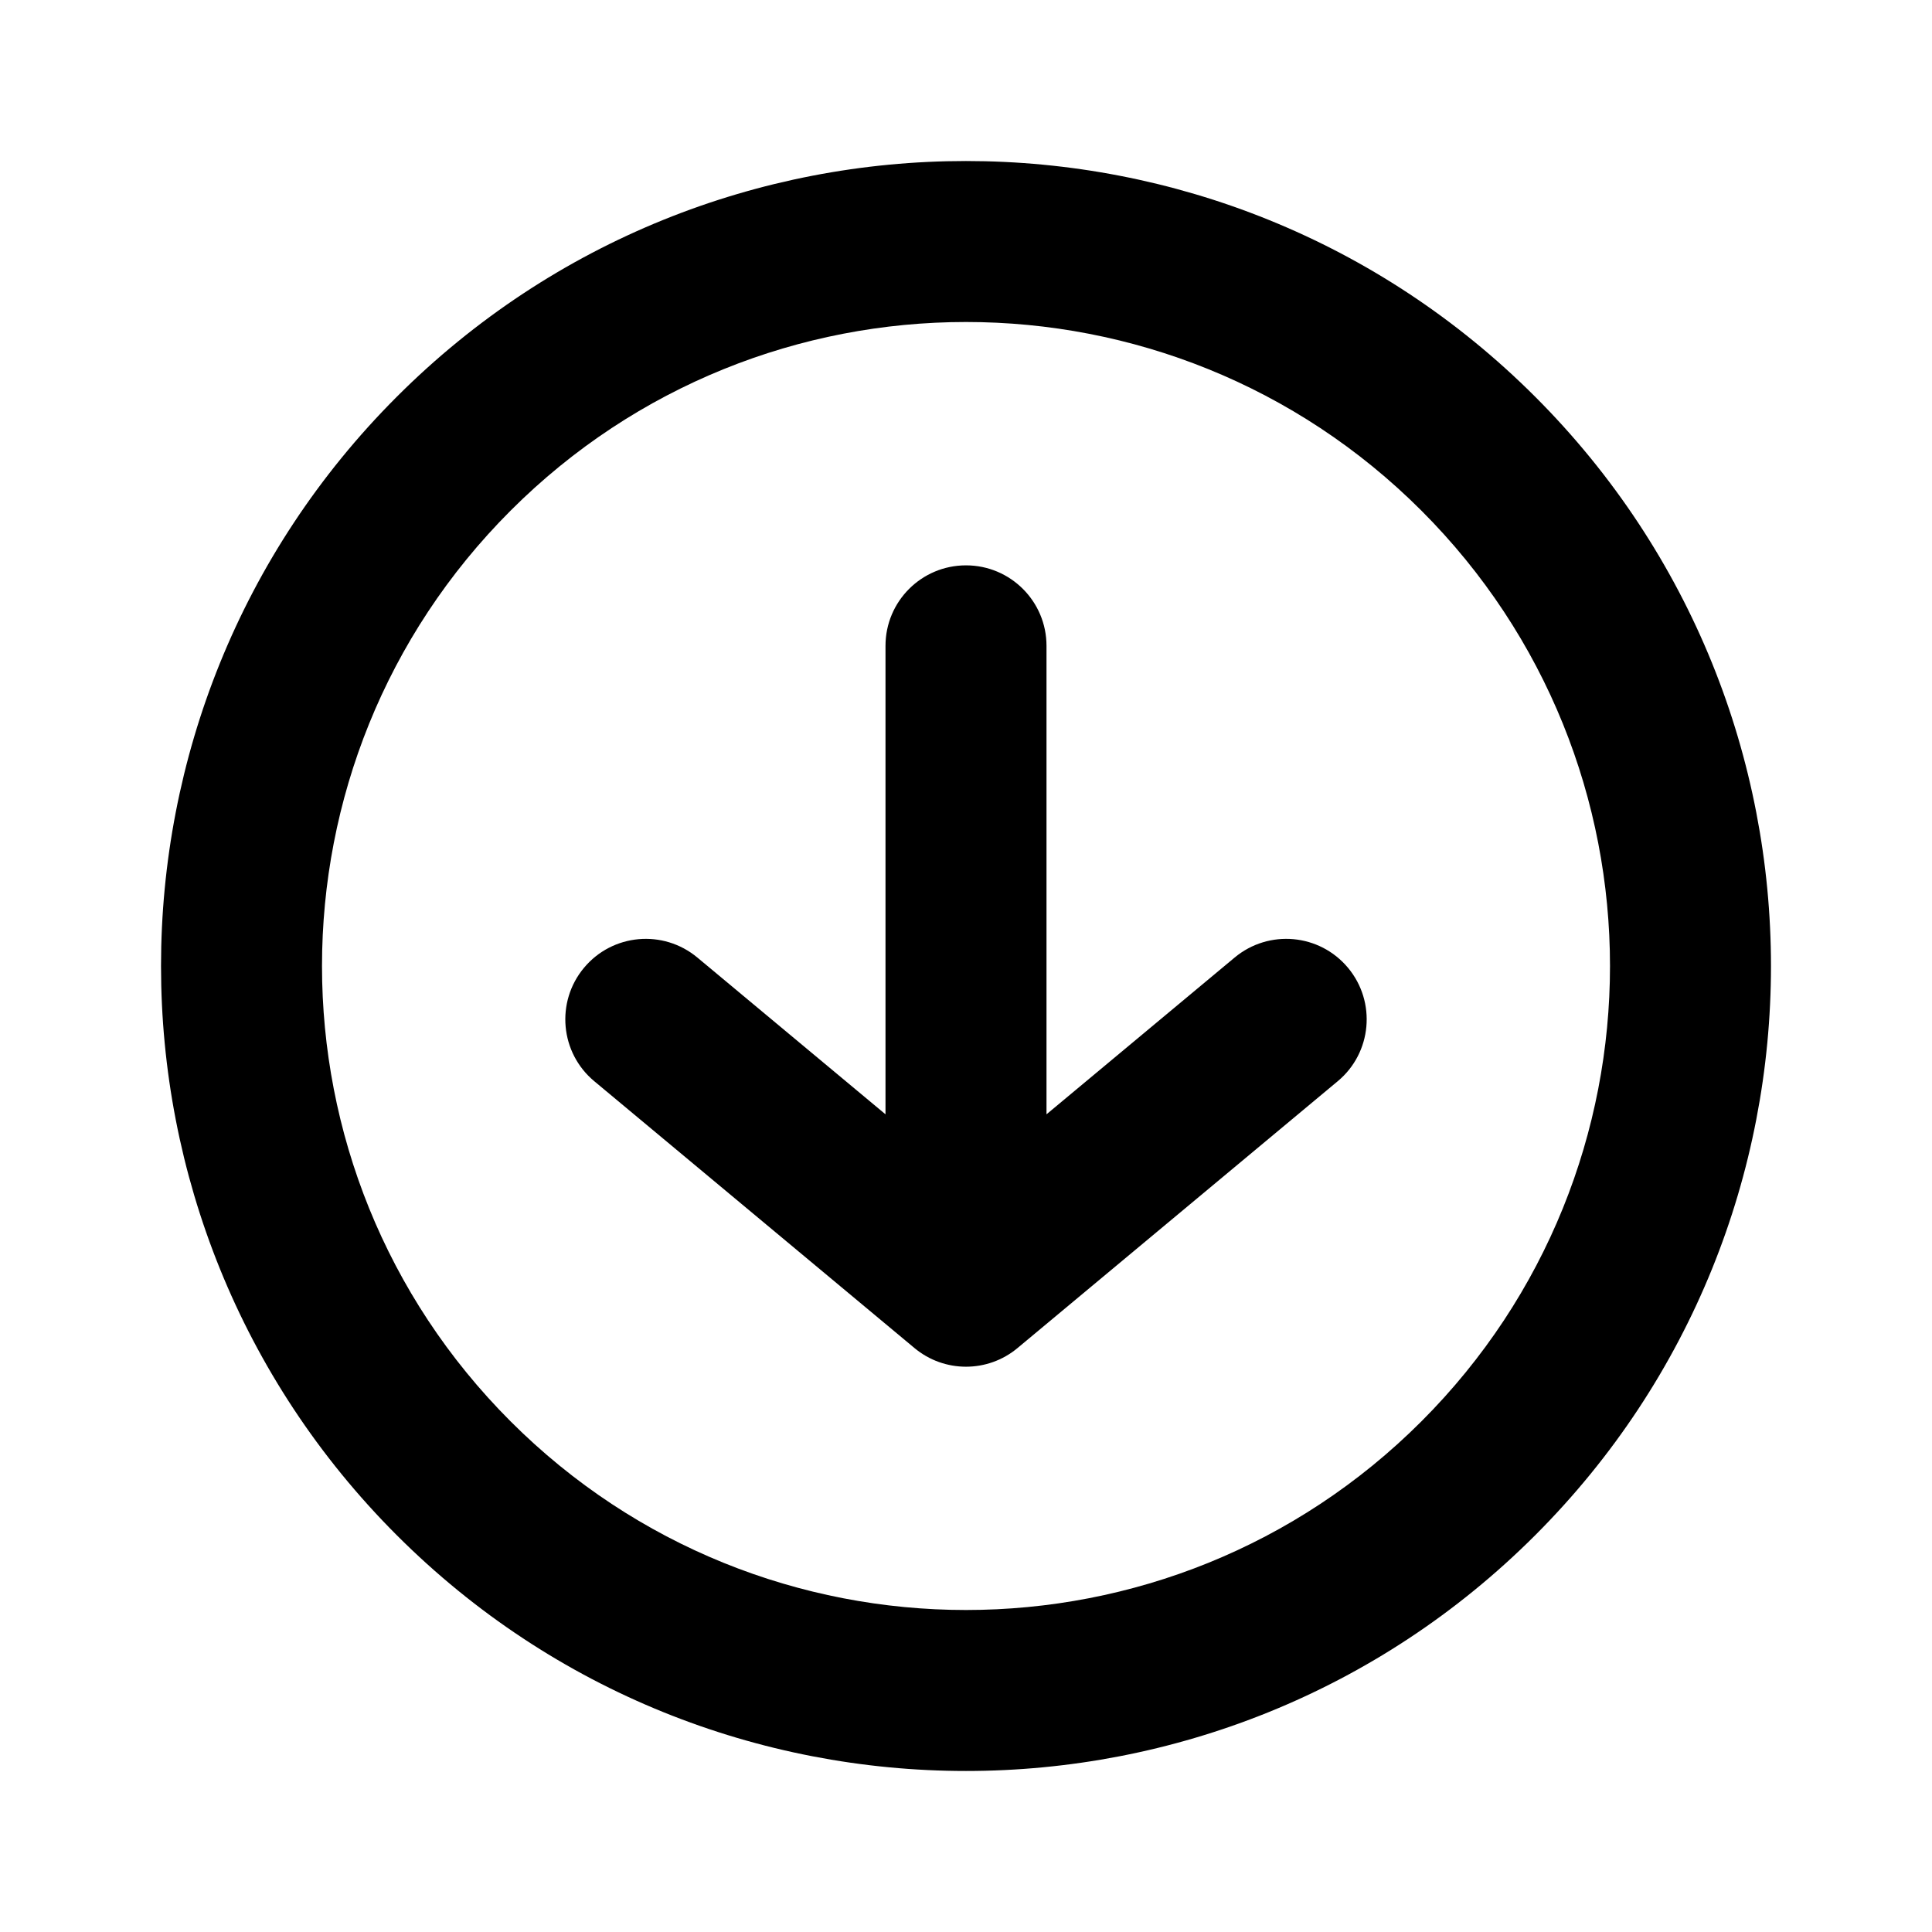
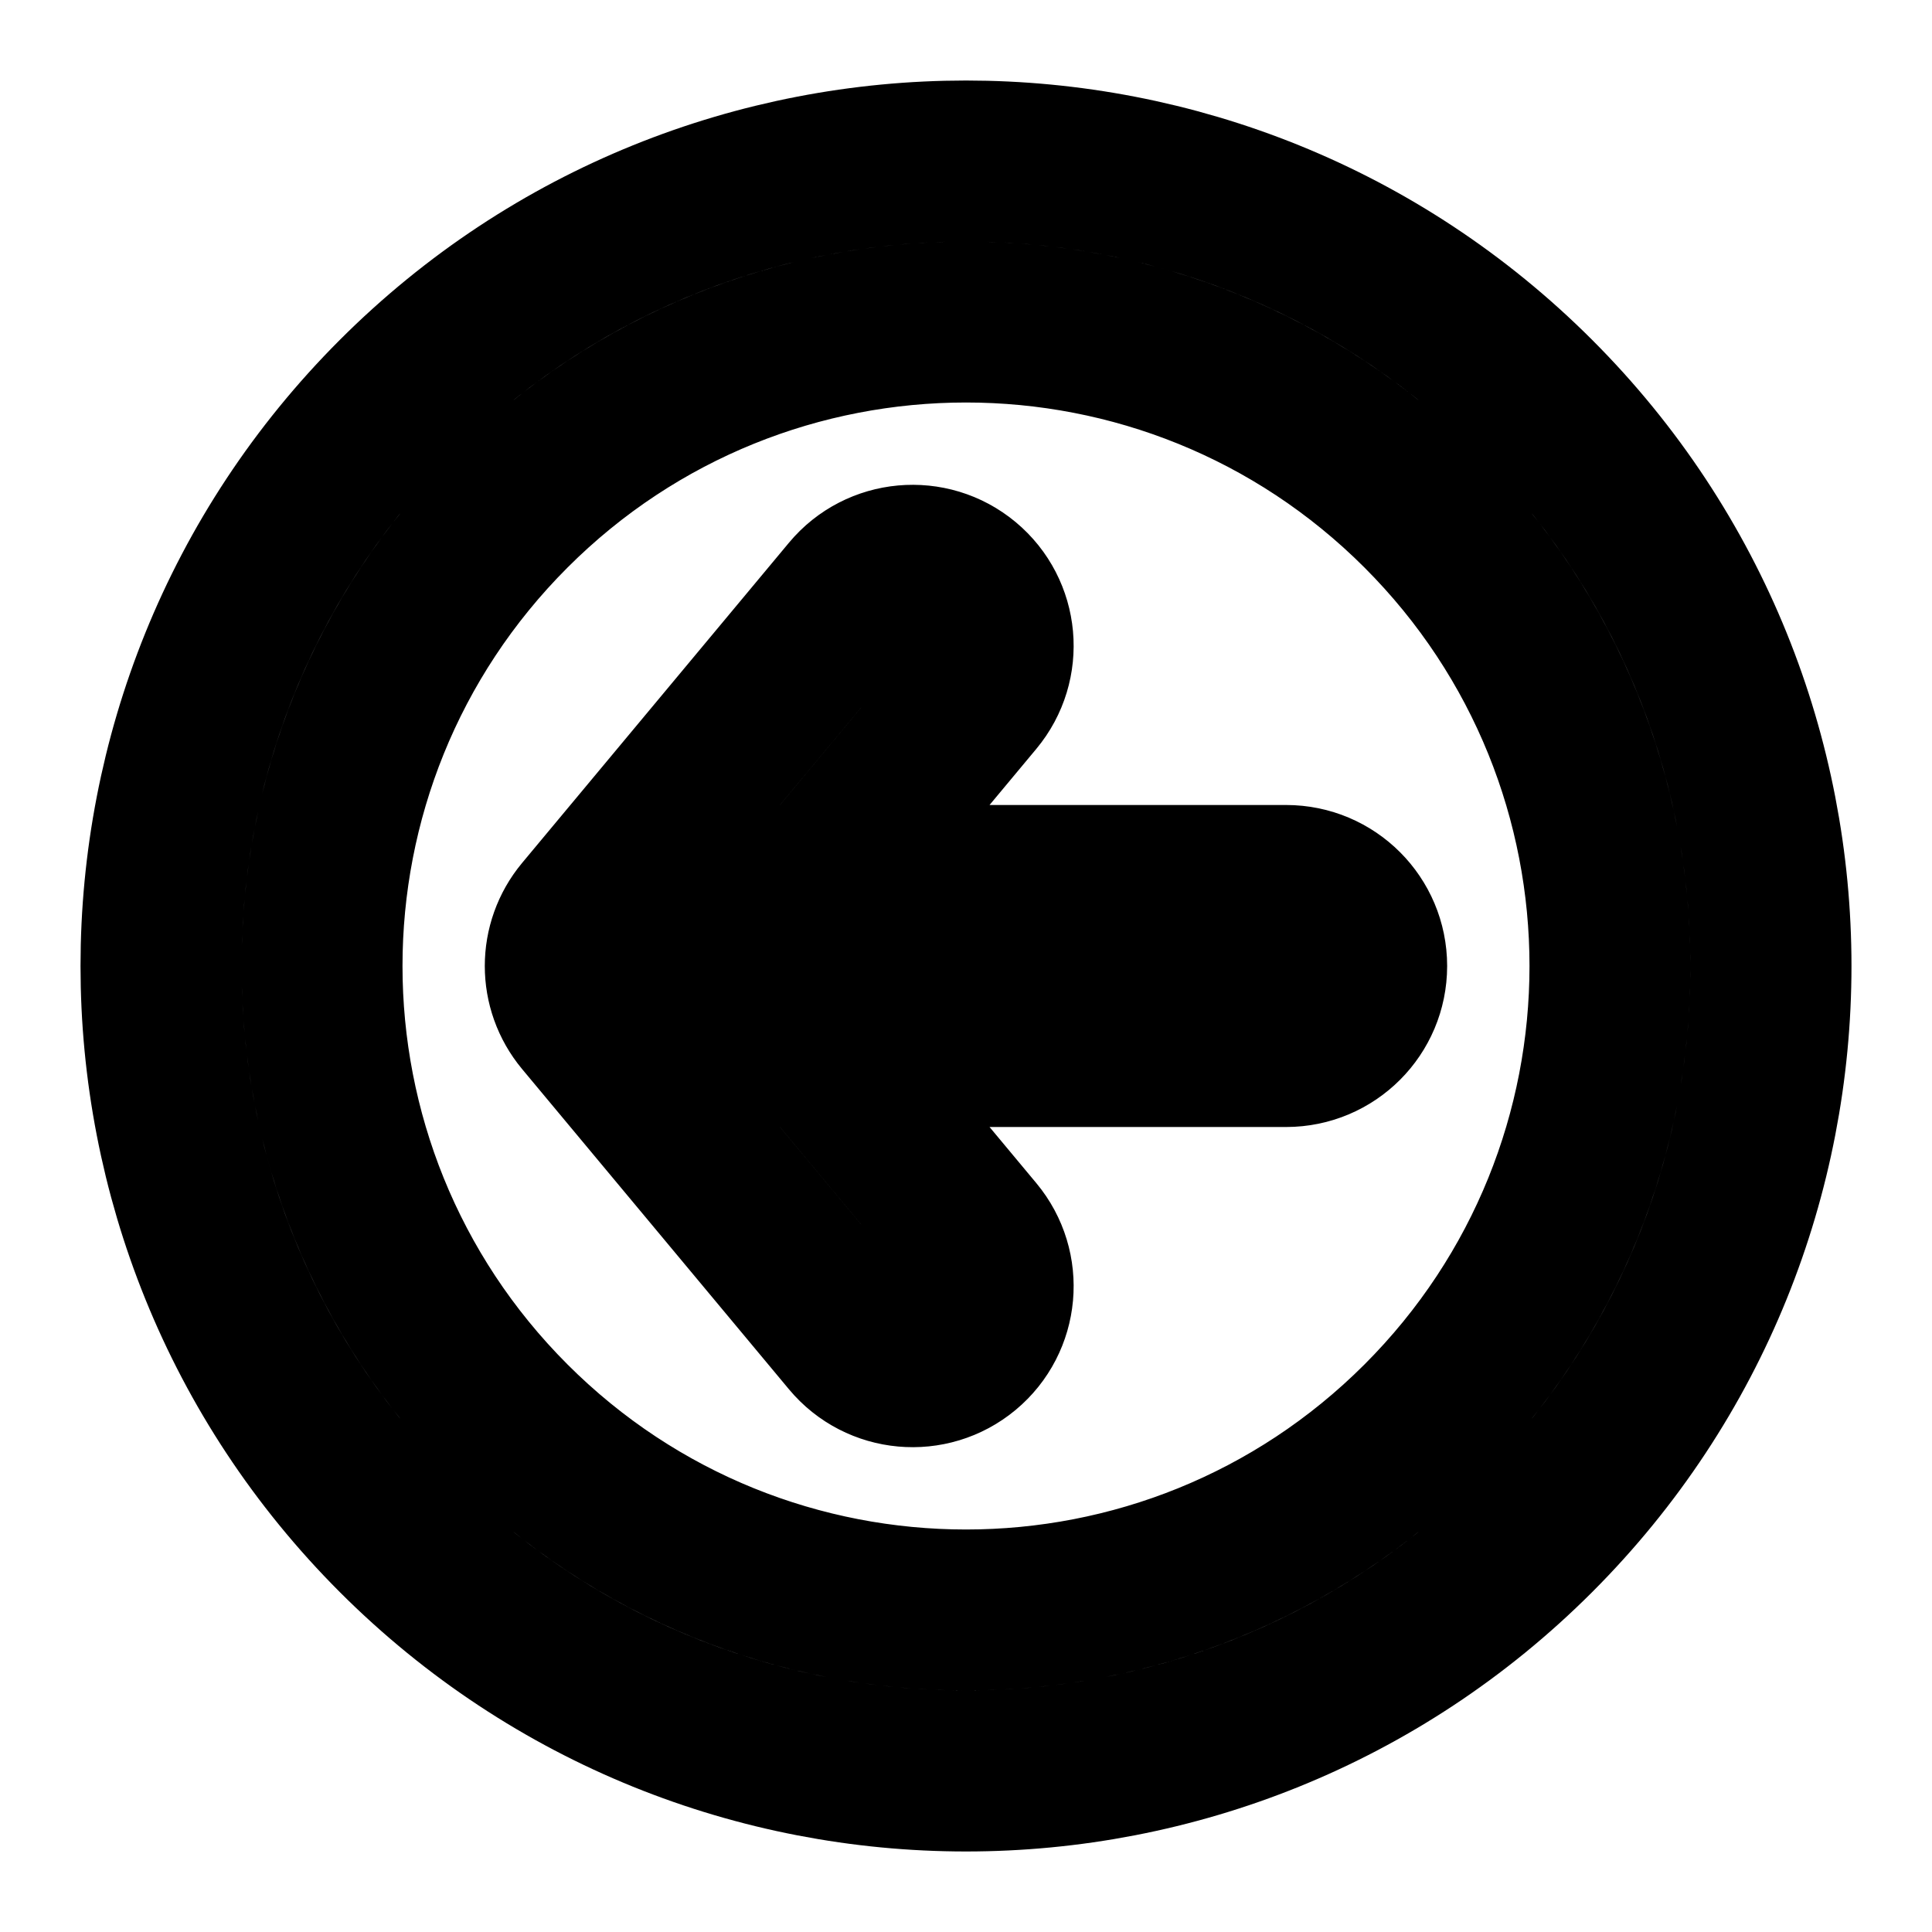
<svg xmlns="http://www.w3.org/2000/svg" width="24" height="24" viewBox="0 0 24 24" fill="none">
-   <path d="M16.618 13.431C17.042 13.078 17.099 12.447 16.746 12.023C16.392 11.598 15.762 11.541 15.337 11.895L16.618 13.431ZM12 15.977L11.36 16.746C11.731 17.055 12.269 17.055 12.64 16.746L12 15.977ZM8.663 11.895C8.238 11.541 7.608 11.598 7.254 12.023C6.901 12.447 6.958 13.078 7.382 13.431L8.663 11.895ZM13 8.023C13 7.47 12.552 7.023 12 7.023C11.448 7.023 11 7.47 11 8.023L13 8.023ZM15.337 11.895L11.36 15.209L12.64 16.746L16.618 13.431L15.337 11.895ZM12.64 15.209L8.663 11.895L7.382 13.431L11.36 16.746L12.64 15.209ZM13 15.977V8.023L11 8.023L11 15.977H13ZM17.657 17.657C14.533 20.781 9.467 20.781 6.343 17.657L4.929 19.071C8.834 22.976 15.166 22.976 19.071 19.071L17.657 17.657ZM6.343 17.657C3.219 14.533 3.219 9.467 6.343 6.343L4.929 4.929C1.024 8.834 1.024 15.166 4.929 19.071L6.343 17.657ZM6.343 6.343C9.467 3.219 14.533 3.219 17.657 6.343L19.071 4.929C15.166 1.024 8.834 1.024 4.929 4.929L6.343 6.343ZM17.657 6.343C20.781 9.467 20.781 14.533 17.657 17.657L19.071 19.071C22.976 15.166 22.976 8.834 19.071 4.929L17.657 6.343Z" fill="black" />
+   <path d="M10.569 16.618C10.922 17.042 11.553 17.099 11.977 16.746C12.402 16.392 12.459 15.762 12.105 15.337L10.569 16.618ZM8.022 12L7.254 11.36C6.945 11.731 6.945 12.269 7.254 12.64L8.022 12ZM12.105 8.663C12.459 8.238 12.402 7.608 11.977 7.254C11.553 6.901 10.922 6.958 10.569 7.382L12.105 8.663ZM15.977 13C16.53 13 16.977 12.552 16.977 12C16.977 11.448 16.53 11 15.977 11V13ZM12.105 15.337L8.791 11.36L7.254 12.64L10.569 16.618L12.105 15.337ZM8.791 12.64L12.105 8.663L10.569 7.382L7.254 11.36L8.791 12.64ZM8.022 13H15.977V11H8.022V13ZM6.343 6.343C9.467 3.219 14.533 3.219 17.657 6.343L19.071 4.929C15.166 1.024 8.834 1.024 4.929 4.929L6.343 6.343ZM17.657 6.343C20.781 9.467 20.781 14.533 17.657 17.657L19.071 19.071C22.976 15.166 22.976 8.834 19.071 4.929L17.657 6.343ZM17.657 17.657C14.533 20.781 9.467 20.781 6.343 17.657L4.929 19.071C8.834 22.976 15.166 22.976 19.071 19.071L17.657 17.657ZM6.343 17.657C3.219 14.533 3.219 9.467 6.343 6.343L4.929 4.929C1.024 8.834 1.024 15.166 4.929 19.071L6.343 17.657Z" stroke="black" stroke-width="2" stroke-linecap="round" stroke-linejoin="round" />
</svg>
